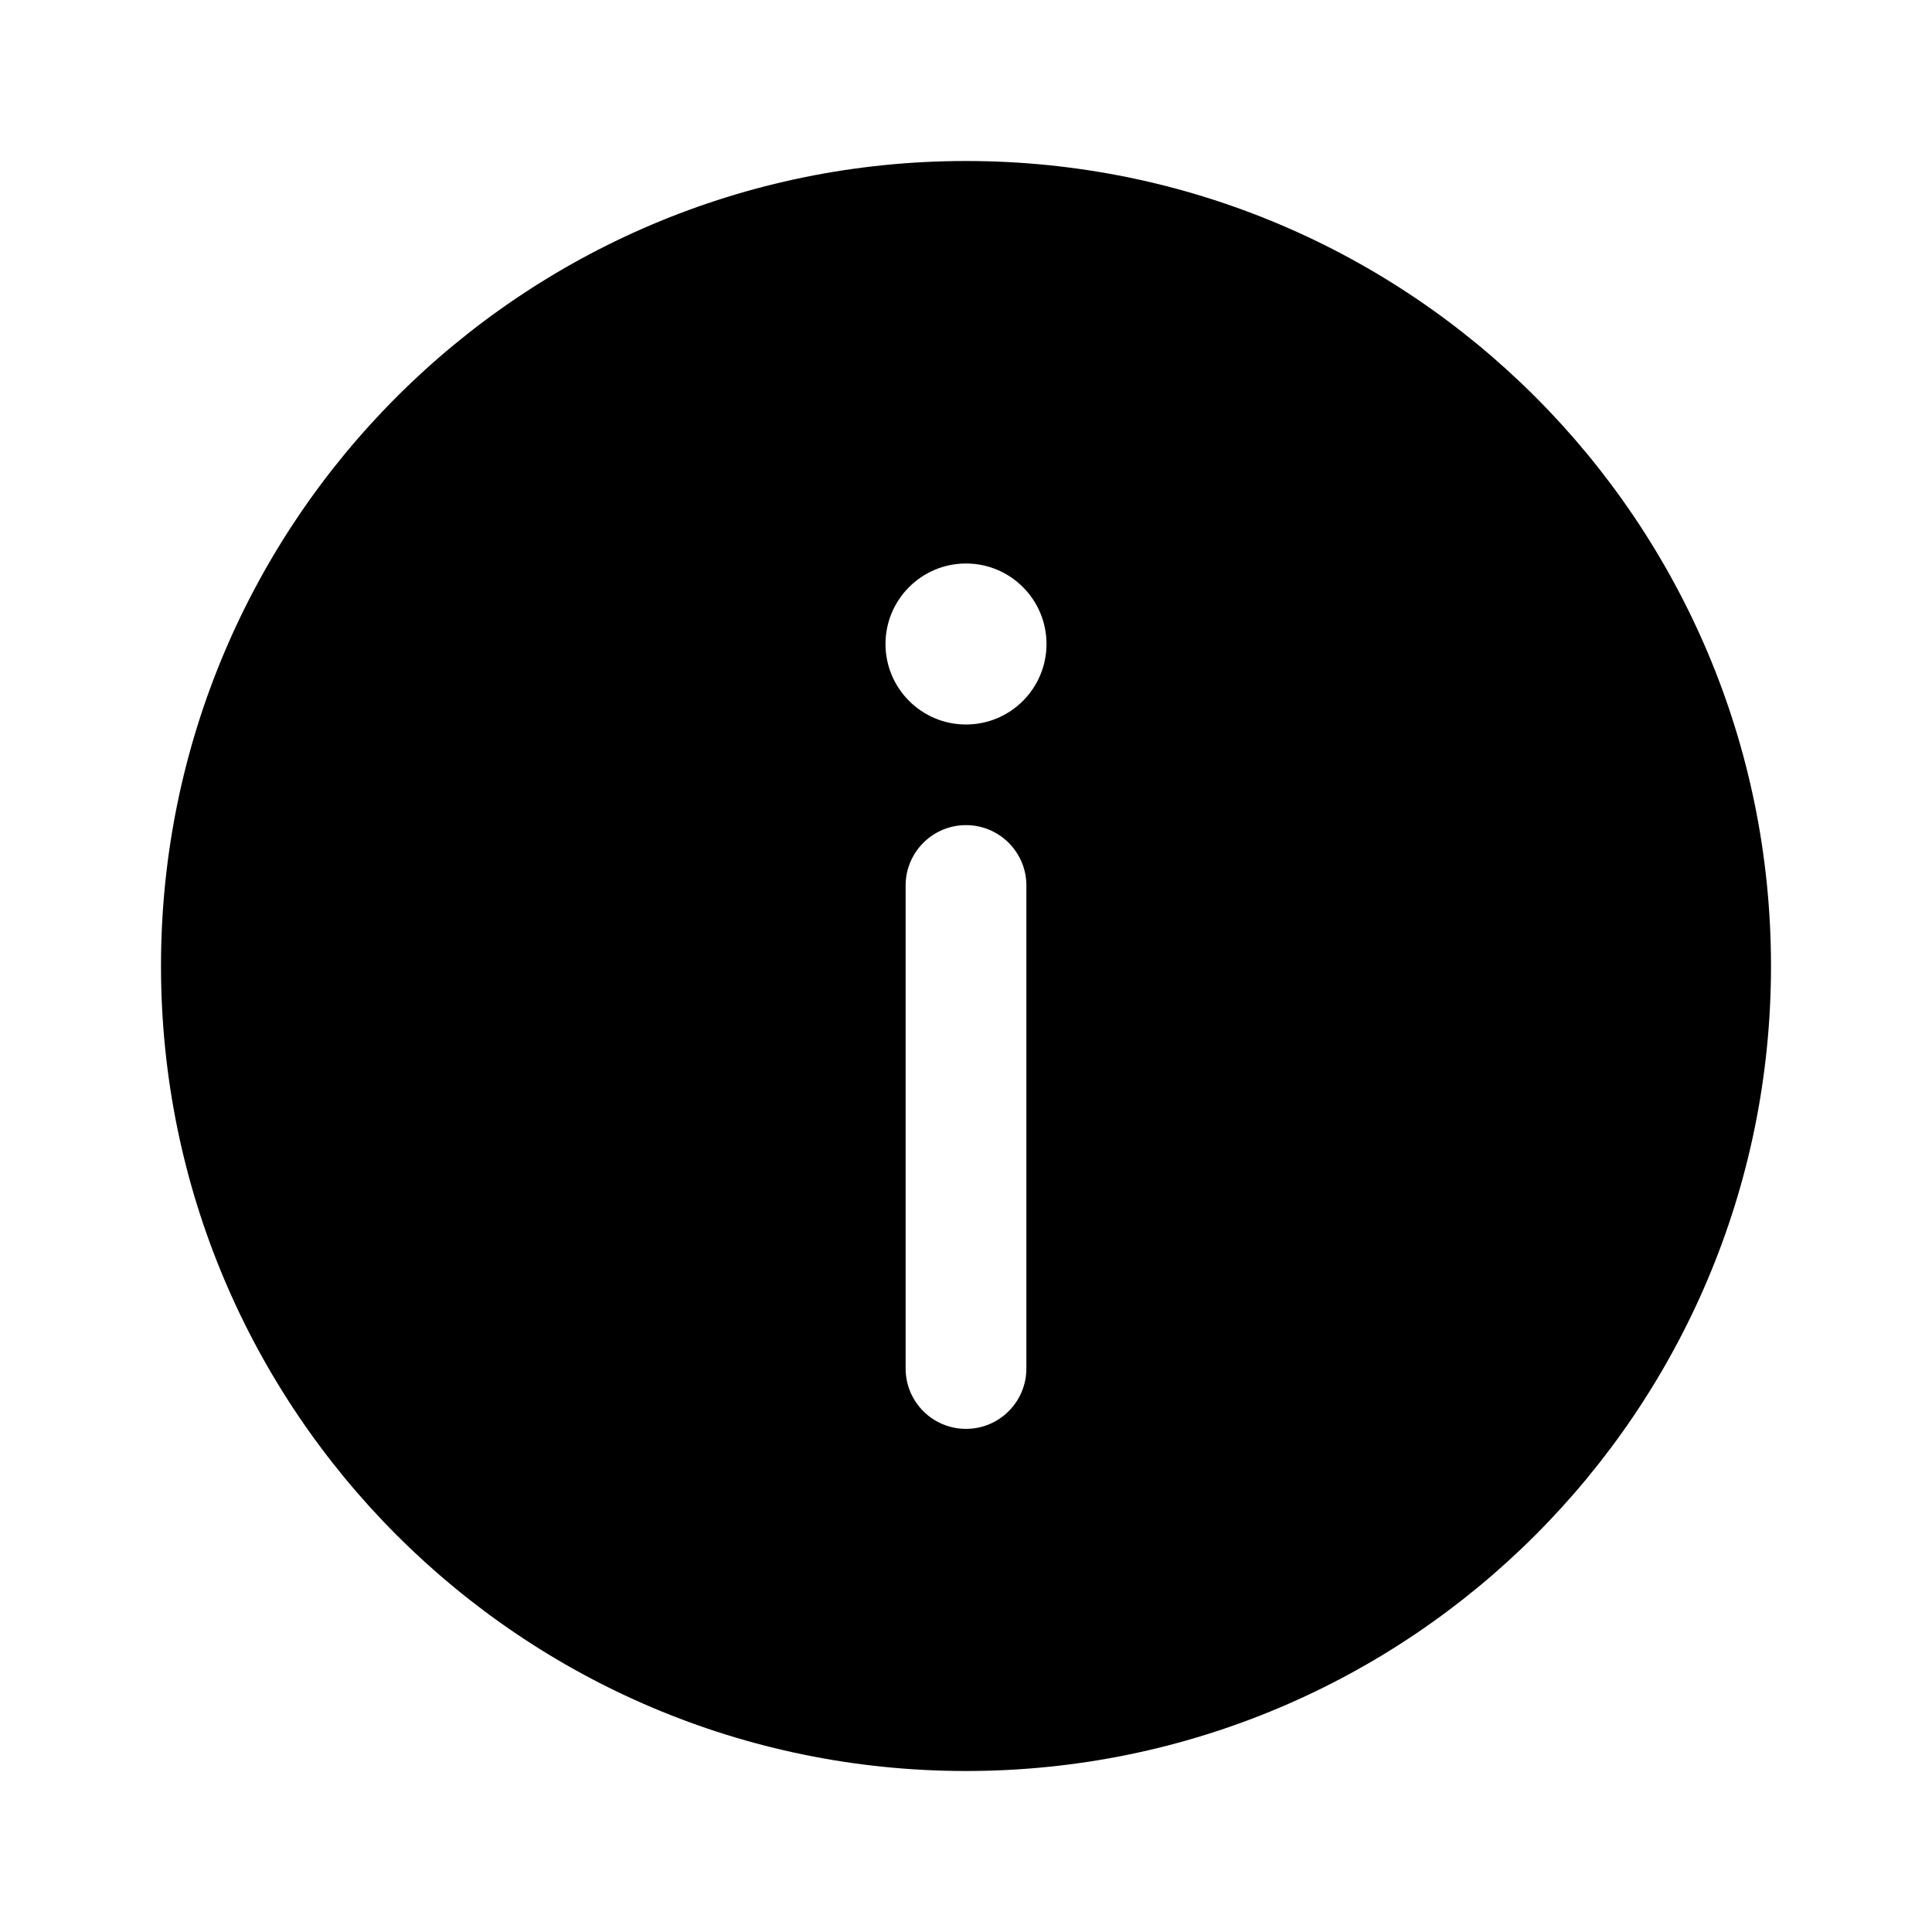
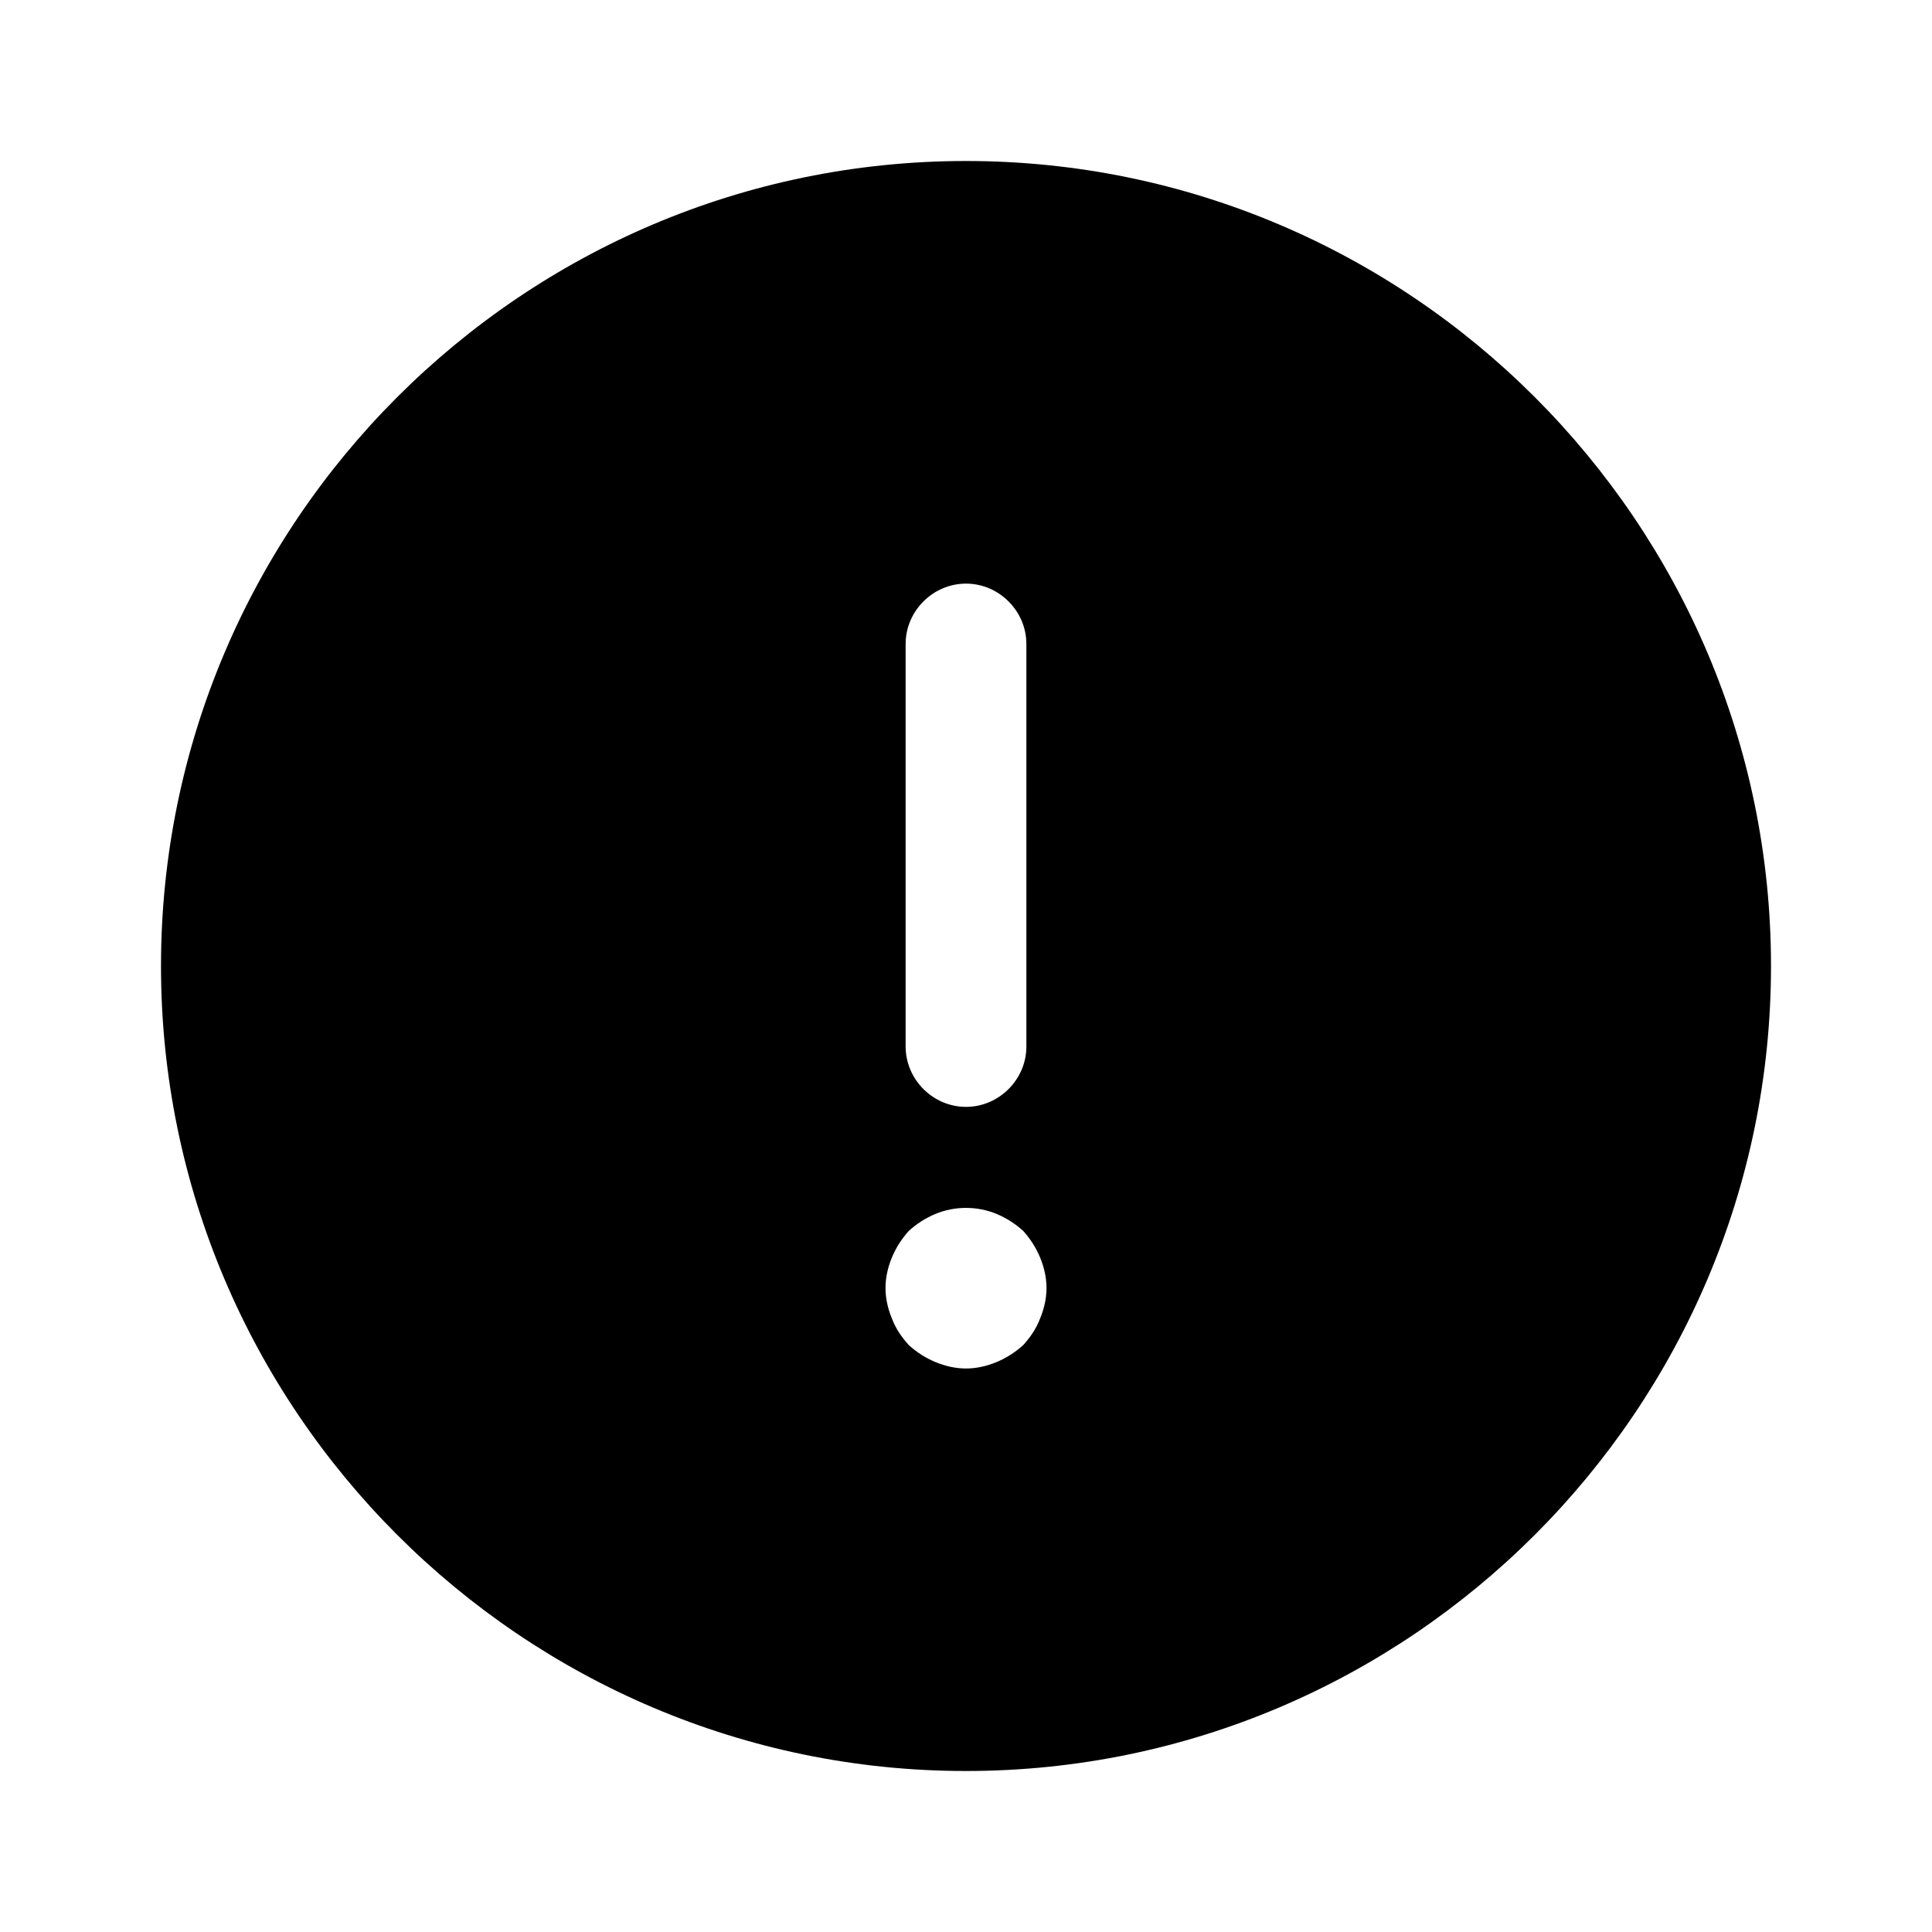
<svg xmlns="http://www.w3.org/2000/svg" width="24" height="24" viewBox="0 0 24 24" fill="none">
-   <path fill-rule="evenodd" clip-rule="evenodd" d="M22 12C22 17.523 17.523 22 12 22C6.477 22 2 17.523 2 12C2 6.477 6.477 2 12 2C17.523 2 22 6.477 22 12ZM12 10.25C12.414 10.25 12.75 10.586 12.75 11V17C12.75 17.414 12.414 17.75 12 17.75C11.586 17.75 11.25 17.414 11.25 17V11C11.25 10.586 11.586 10.25 12 10.25ZM12 9C12.552 9 13 8.552 13 8C13 7.448 12.552 7 12 7C11.448 7 11 7.448 11 8C11 8.552 11.448 9 12 9Z" fill="currentColor" />
+   <path d="M12 2C6.49 2 2 6.49 2 12C2 17.51 6.49 22 12 22C17.51 22 22 17.51 22 12C22 6.49 17.51 2 12 2ZM11.25 8C11.25 7.59 11.59 7.25 12 7.25C12.41 7.25 12.75 7.59 12.75 8V13C12.75 13.41 12.41 13.75 12 13.75C11.59 13.75 11.25 13.41 11.25 13V8ZM12.92 16.38C12.87 16.51 12.8 16.61 12.71 16.71C12.61 16.8 12.5 16.87 12.38 16.92C12.26 16.97 12.13 17 12 17C11.87 17 11.74 16.97 11.62 16.92C11.5 16.87 11.39 16.8 11.29 16.71C11.2 16.61 11.13 16.51 11.08 16.38C11.03 16.26 11 16.13 11 16C11 15.87 11.03 15.74 11.08 15.62C11.13 15.5 11.2 15.39 11.29 15.29C11.39 15.2 11.5 15.13 11.62 15.08C11.86 14.98 12.14 14.98 12.38 15.08C12.5 15.13 12.61 15.2 12.71 15.29C12.8 15.39 12.87 15.5 12.92 15.62C12.97 15.74 13 15.87 13 16C13 16.13 12.97 16.26 12.92 16.38Z" fill="currentColor" />
</svg>
